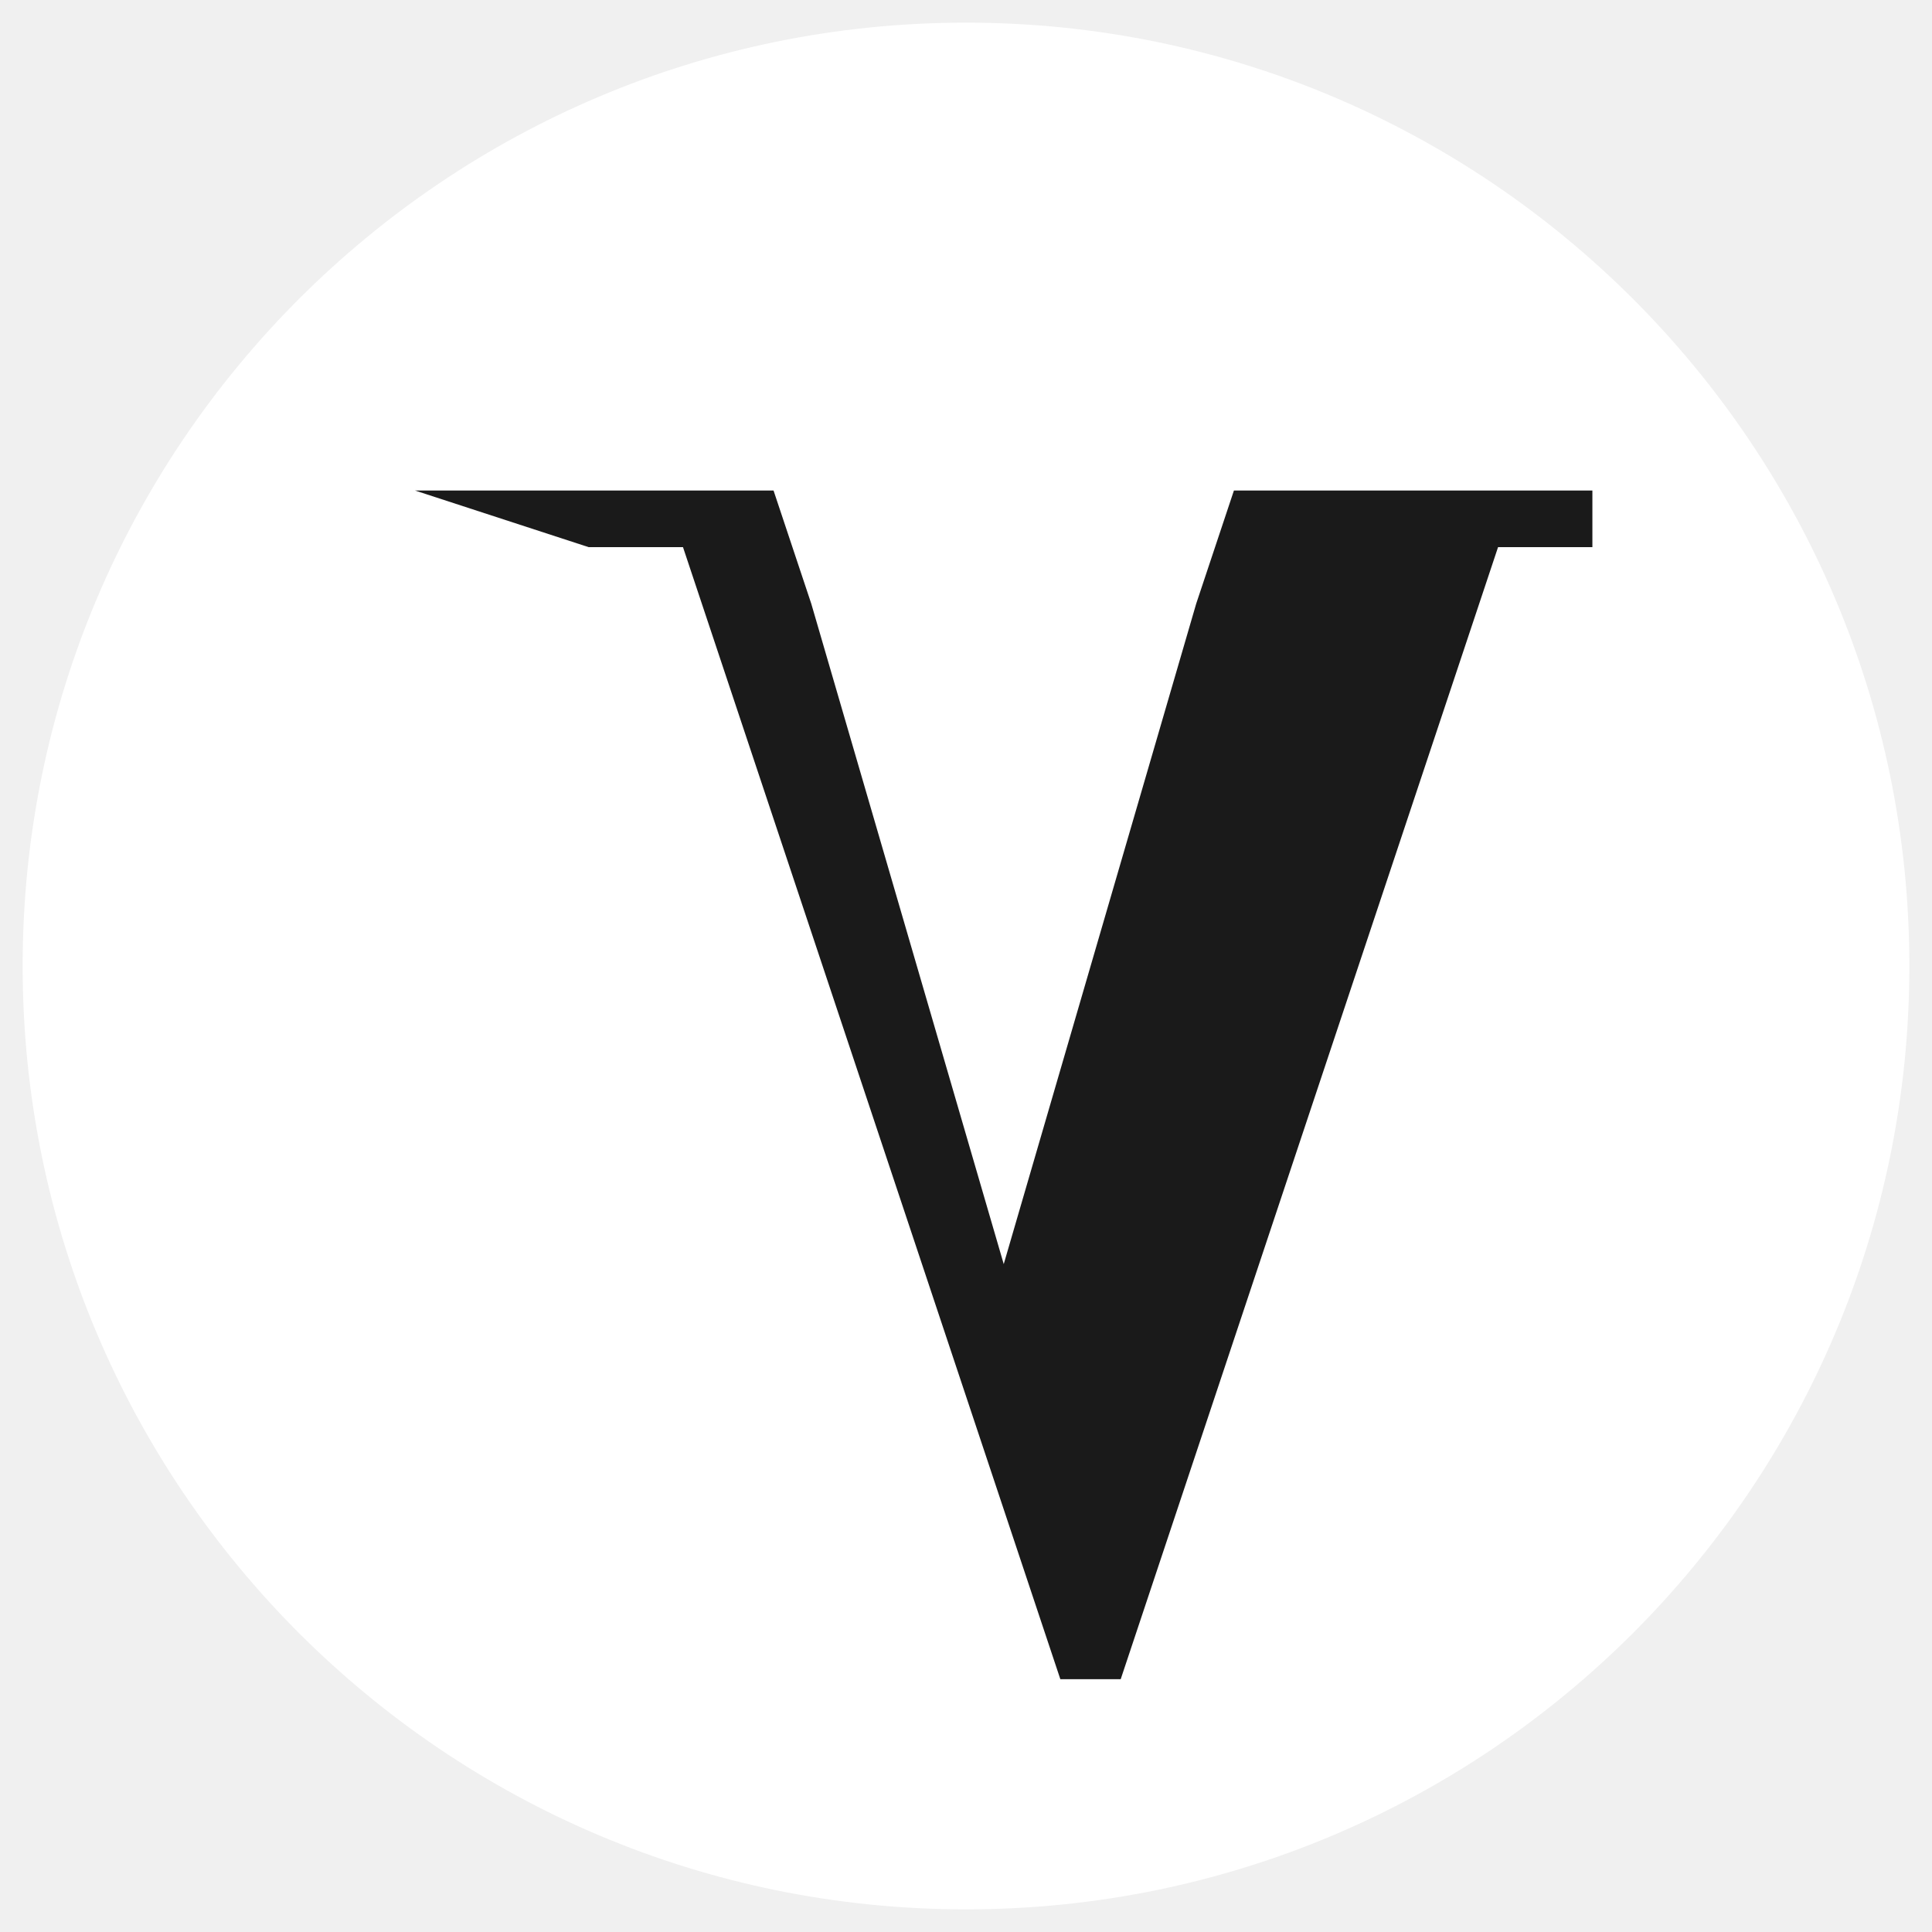
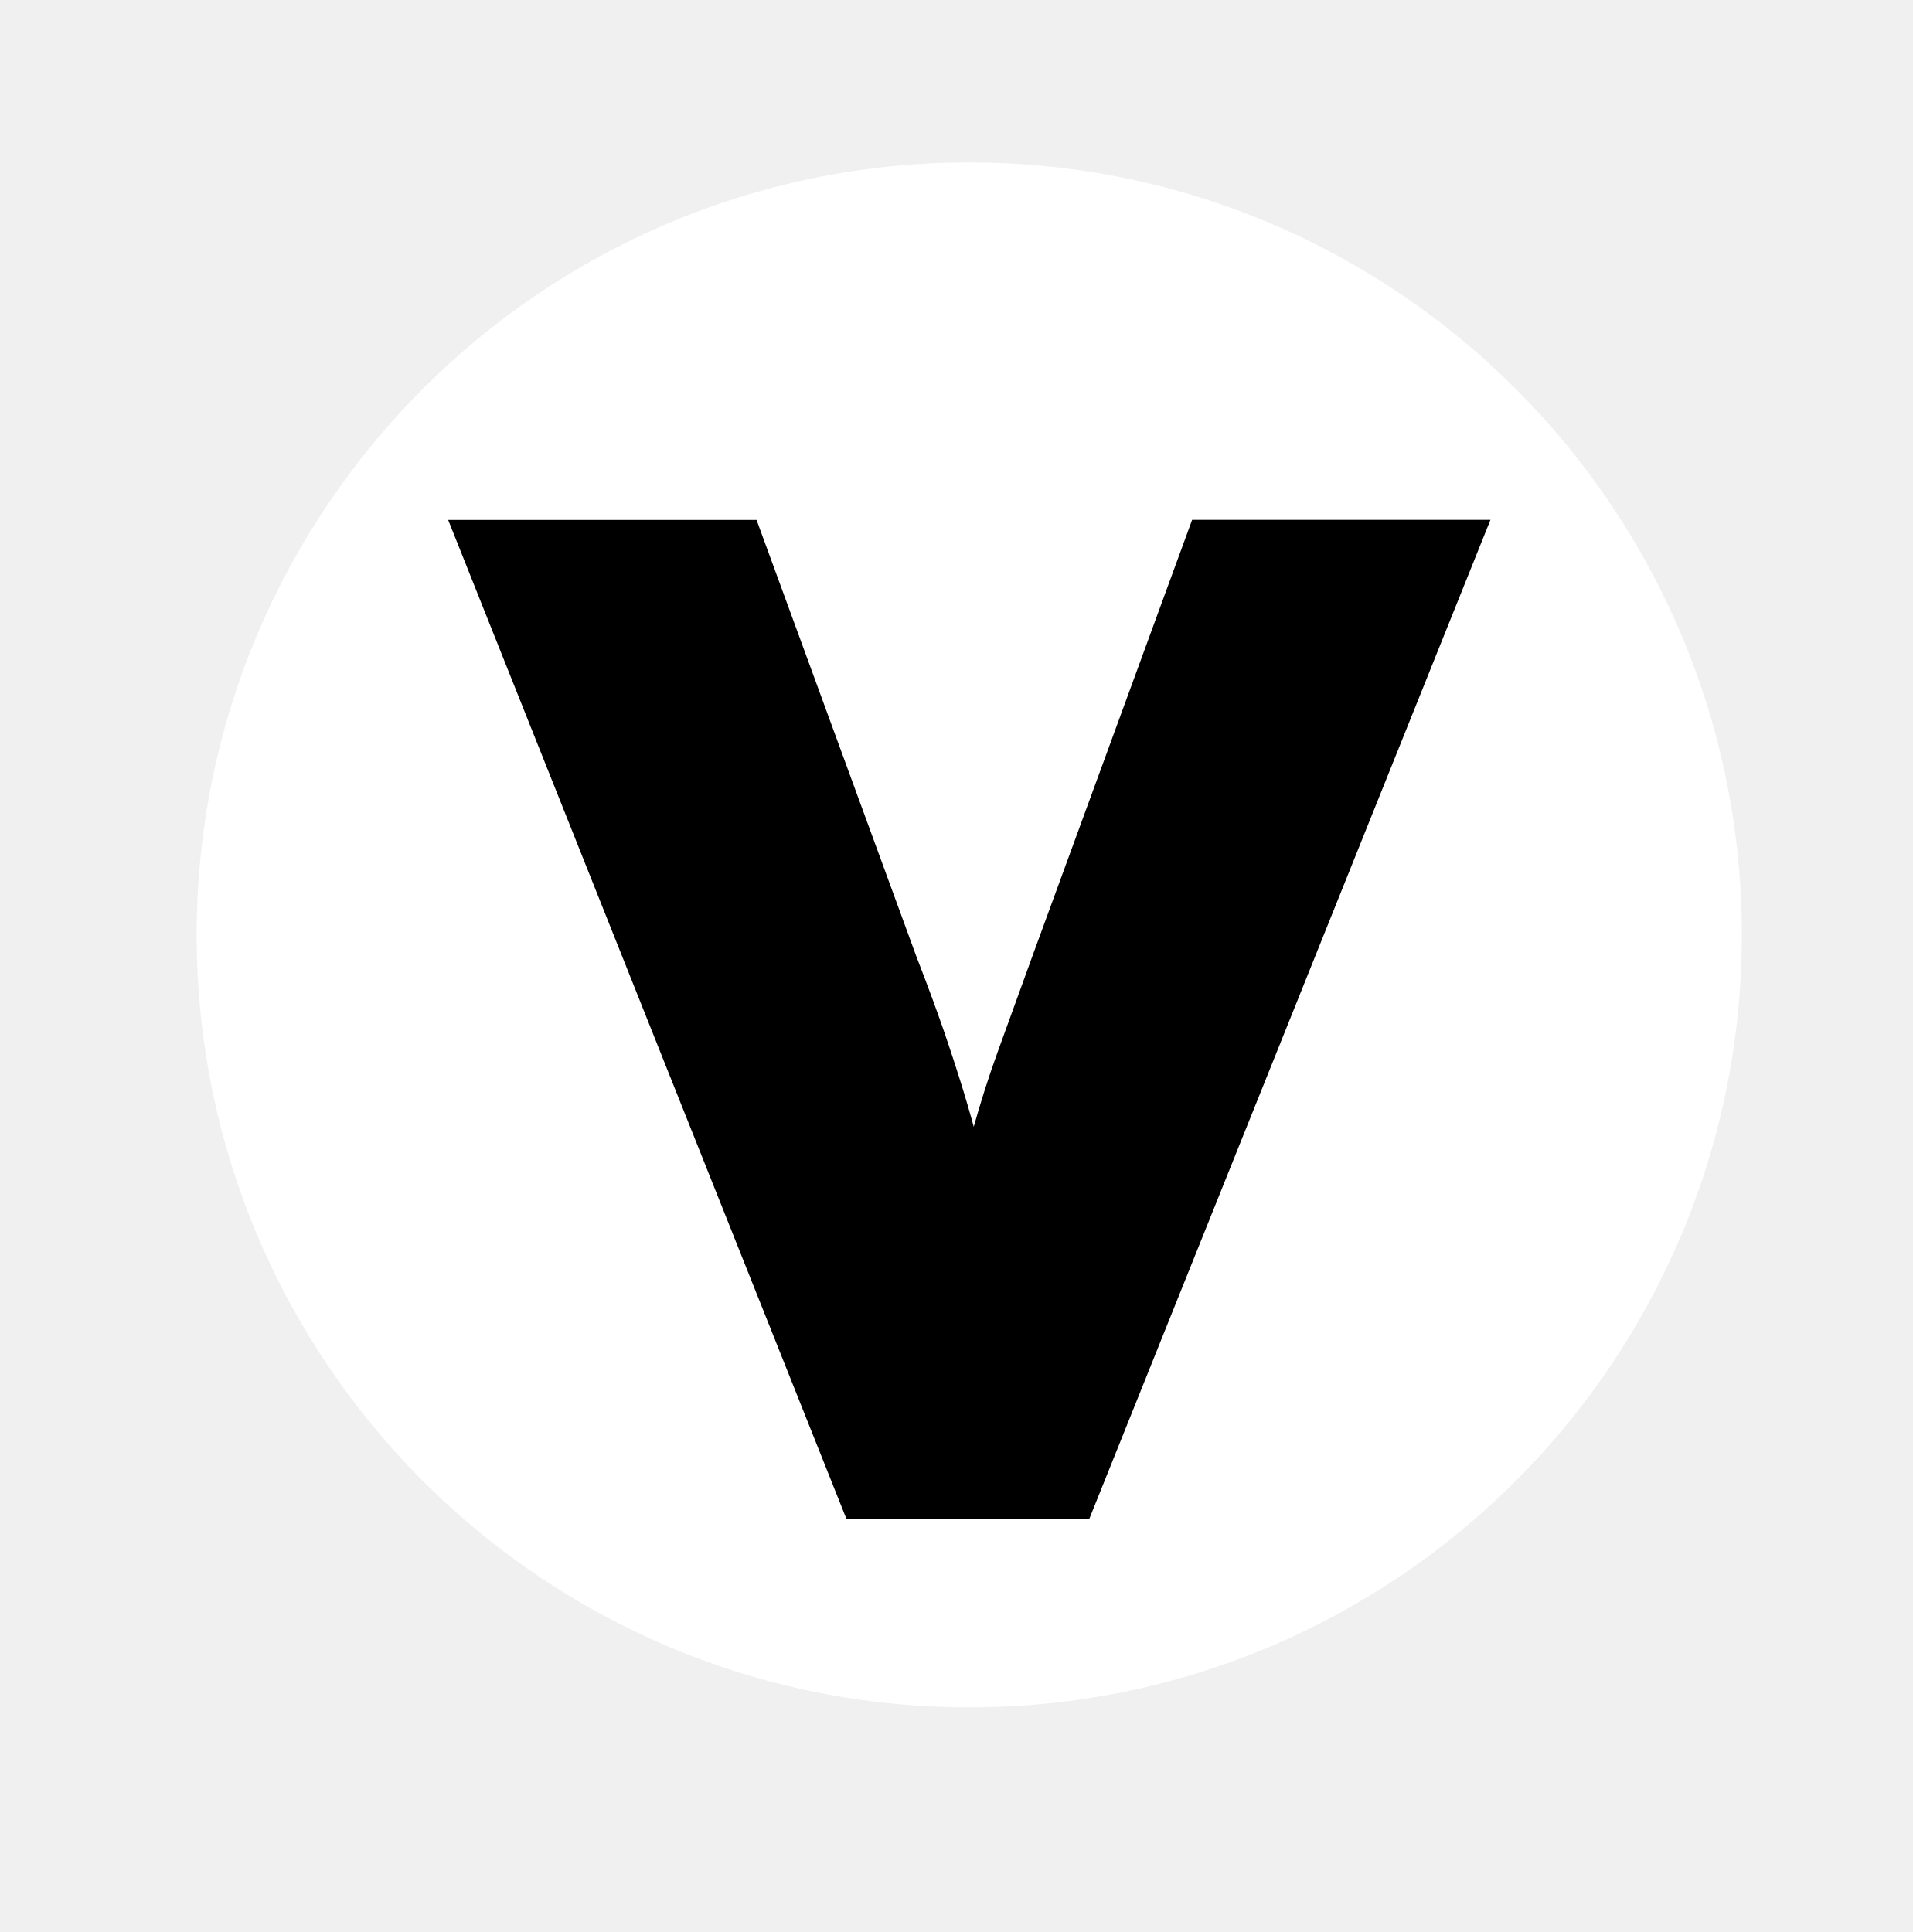
- <svg xmlns="http://www.w3.org/2000/svg" viewBox="0 0 512 512" width="512" height="512">
-   <circle cx="256" cy="256" r="250" fill="#FFFFFF" />
-   <path d="M110 130             h95             l10 30             l51 175             l51 -175             l10 -30             h95             v15             h-25             l-100 300             h-16             l-100 -300             h-25             z" fill="#1A1A1A" />
+ <svg xmlns="http://www.w3.org/2000/svg" id="Layer_1" version="1.1" viewBox="0 0 178.93 180.78">
+   <defs>
+     <style>
+       .st0 {
+         fill: #fff;
+       }
+     </style>
+   </defs>
+   <circle class="st0" cx="90.68" cy="87.48" r="72.28" />
+   <path d="M79.19,142.13L41.93,48.65h28.85l14.96,40.87c1.07,2.76,1.94,5.12,2.61,7.08.67,1.96,1.27,3.81,1.8,5.54.53,1.74,1.05,3.59,1.54,5.54.49,1.96,1.04,4.36,1.67,7.21h-4.67c.89-3.74,1.67-6.81,2.34-9.22.67-2.4,1.42-4.78,2.27-7.14.85-2.36,1.94-5.36,3.27-9.02l14.96-40.87h27.91l-37.53,93.48h-22.7Z" />
</svg>
